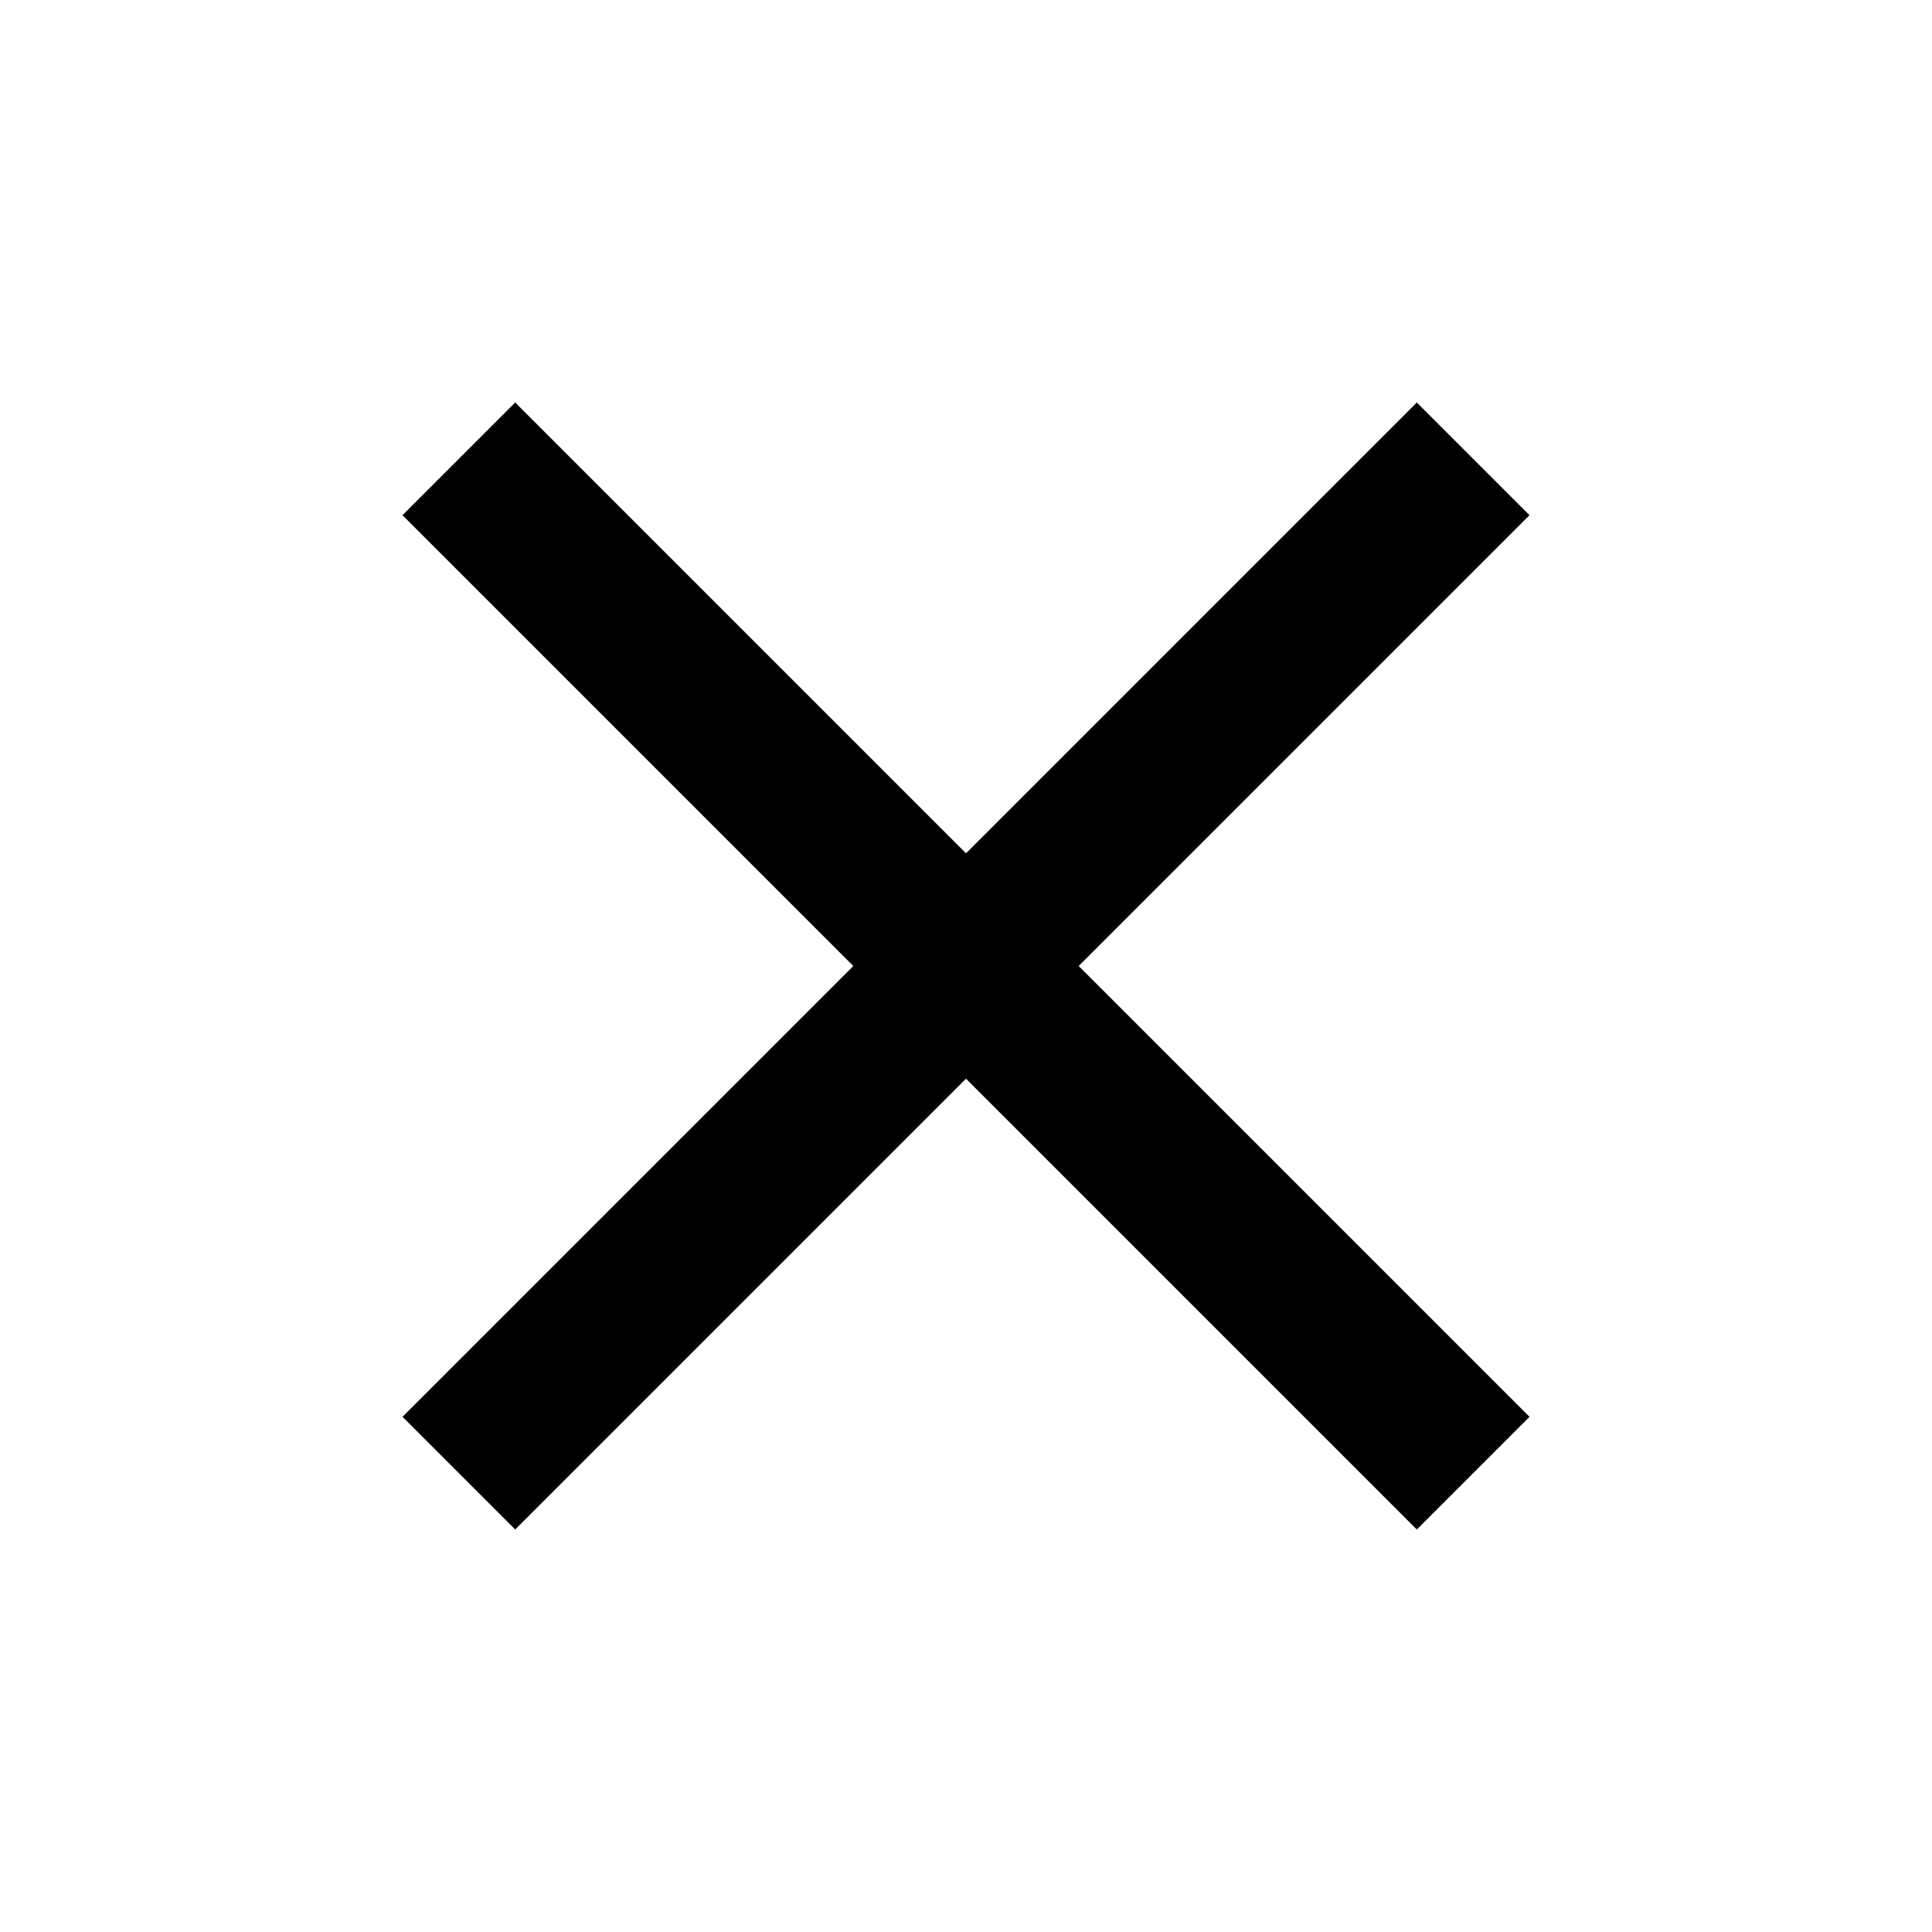
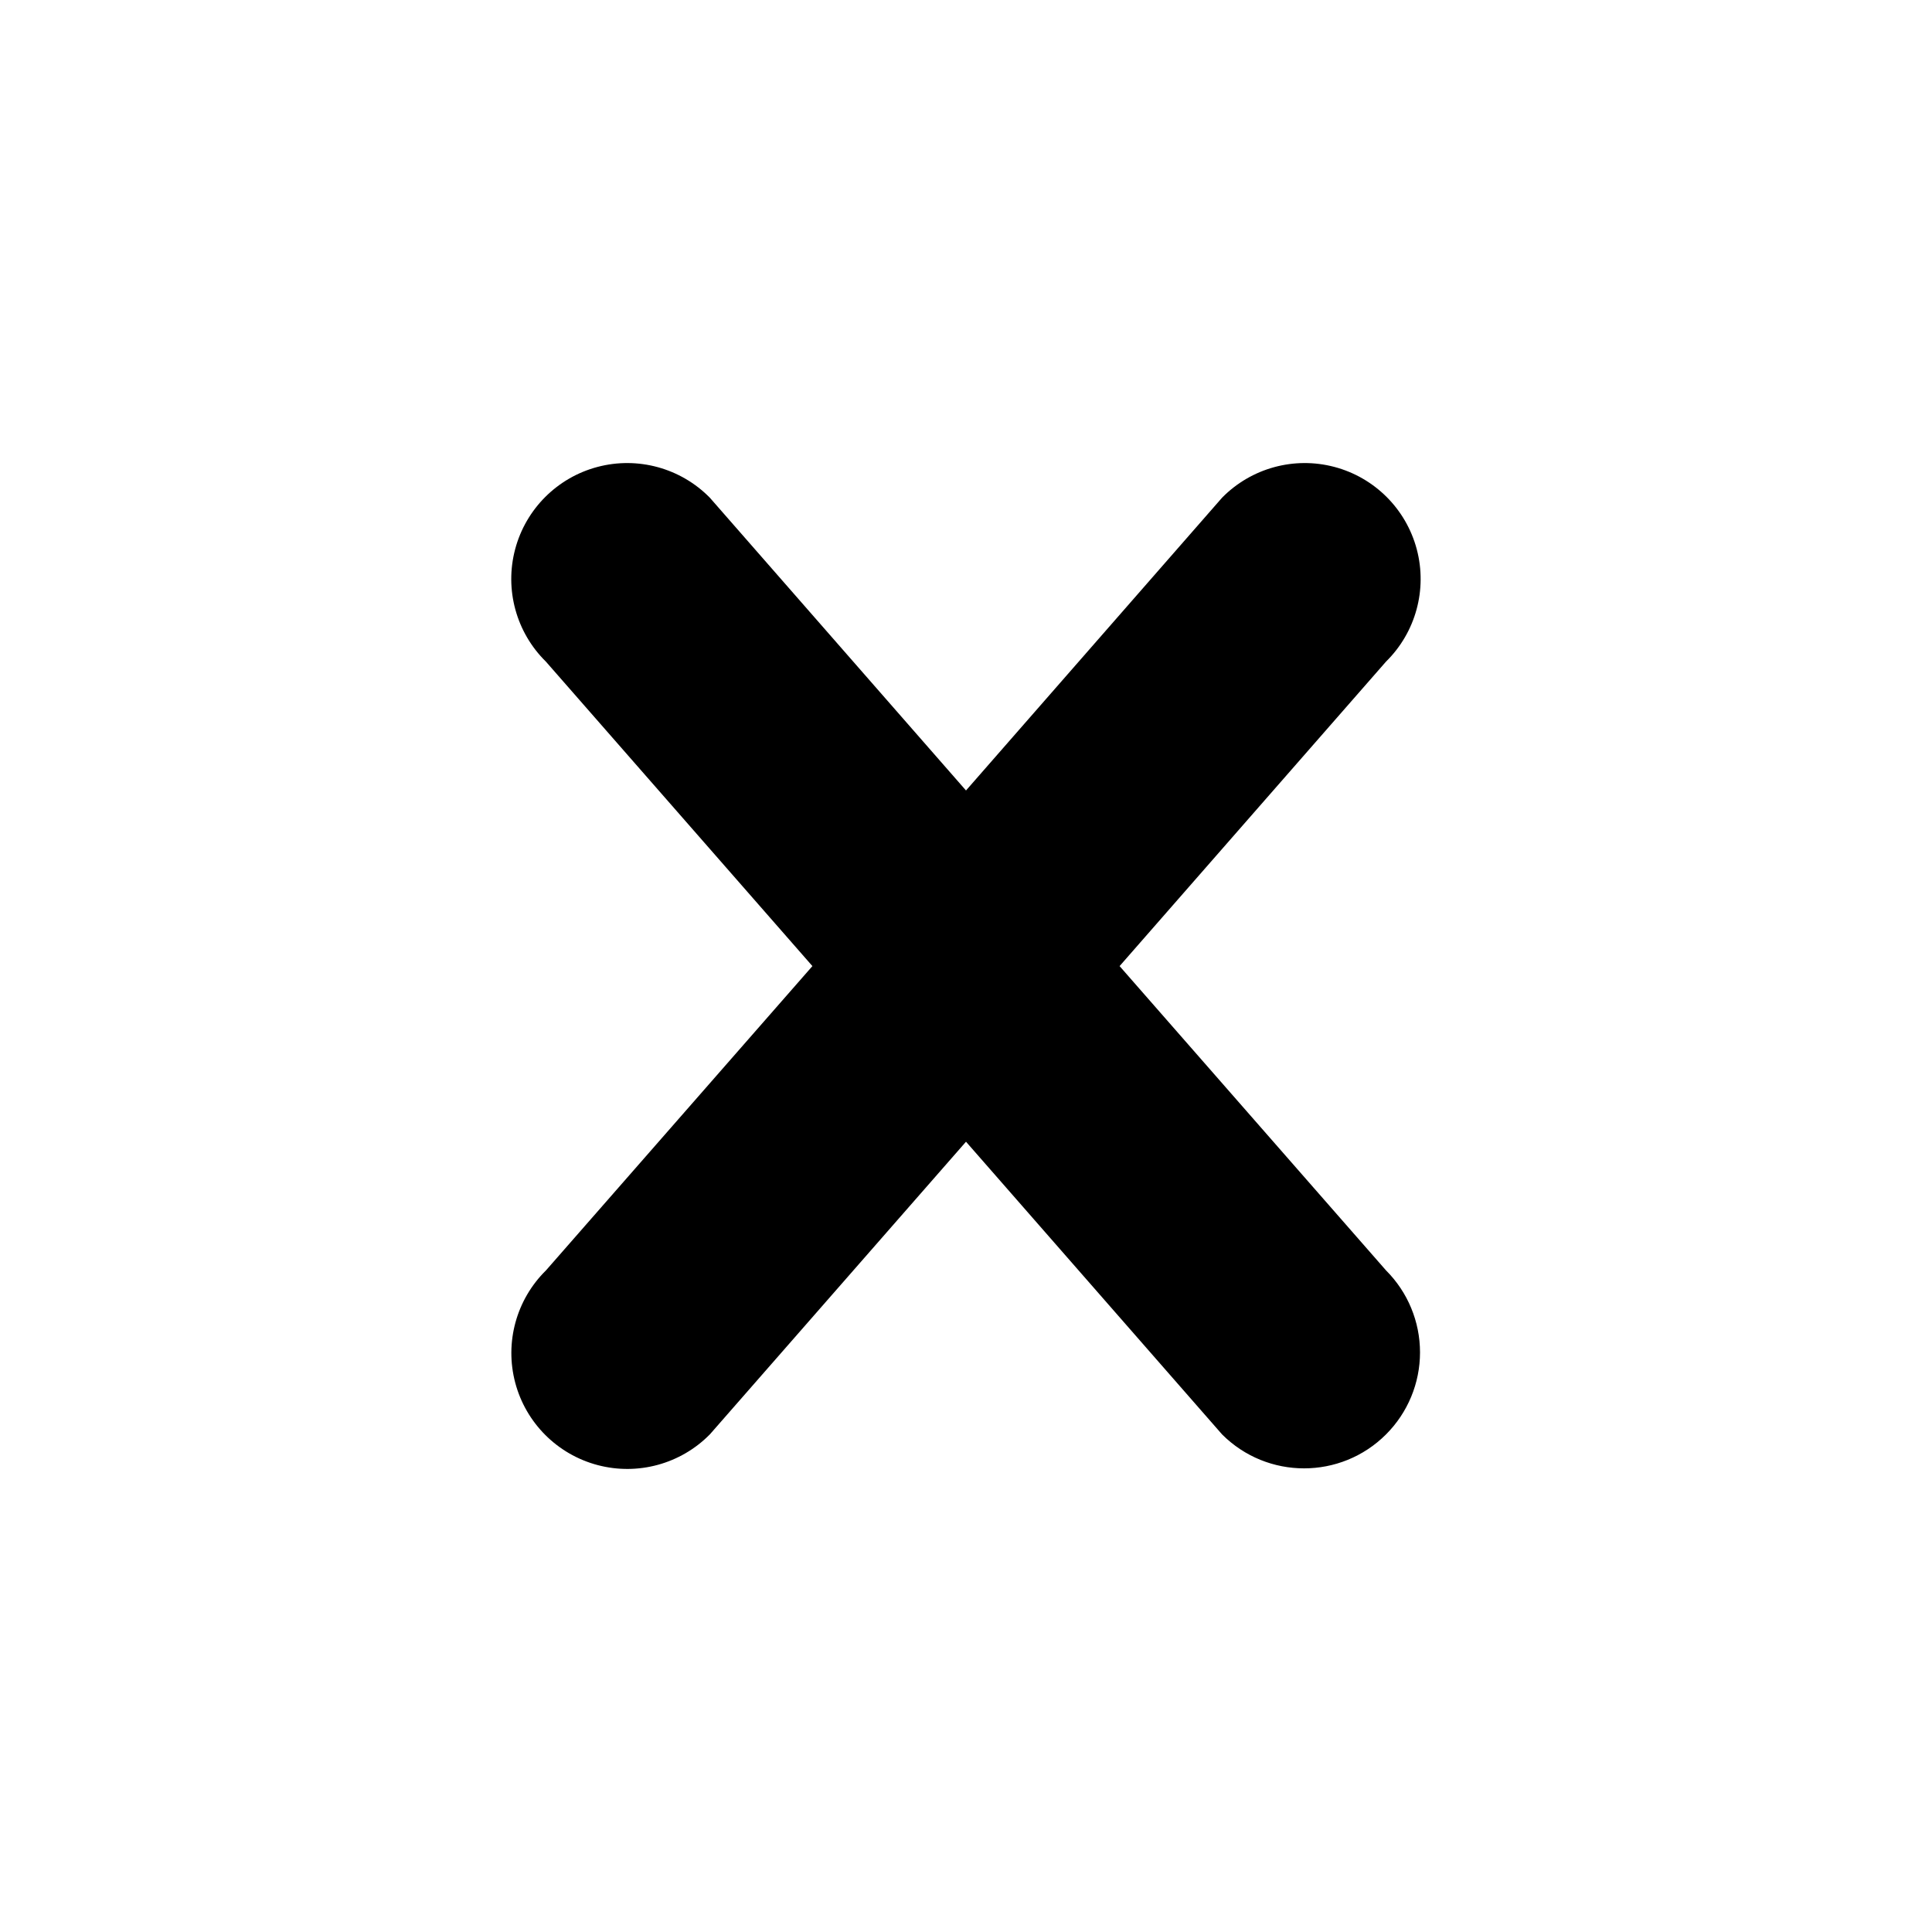
- <svg xmlns="http://www.w3.org/2000/svg" width="1em" height="1em" viewBox="0 0 24 24">
-   <path fill="currentColor" d="M6.4 19L5 17.6l5.6-5.6L5 6.4L6.4 5l5.6 5.6L17.6 5L19 6.4L13.4 12l5.6 5.6l-1.4 1.4l-5.6-5.6z" />
+ <svg xmlns="http://www.w3.org/2000/svg" width="1em" height="1em" viewBox="0 0 20 20">
+   <path fill="currentColor" d="M14.348 14.849a1.2 1.2 0 0 1-1.697 0L10 11.819l-2.651 3.029a1.2 1.2 0 1 1-1.697-1.697l2.758-3.15l-2.759-3.152a1.2 1.2 0 1 1 1.697-1.697L10 8.183l2.651-3.031a1.2 1.2 0 1 1 1.697 1.697l-2.758 3.152l2.758 3.15a1.2 1.2 0 0 1 0 1.698" />
</svg>
